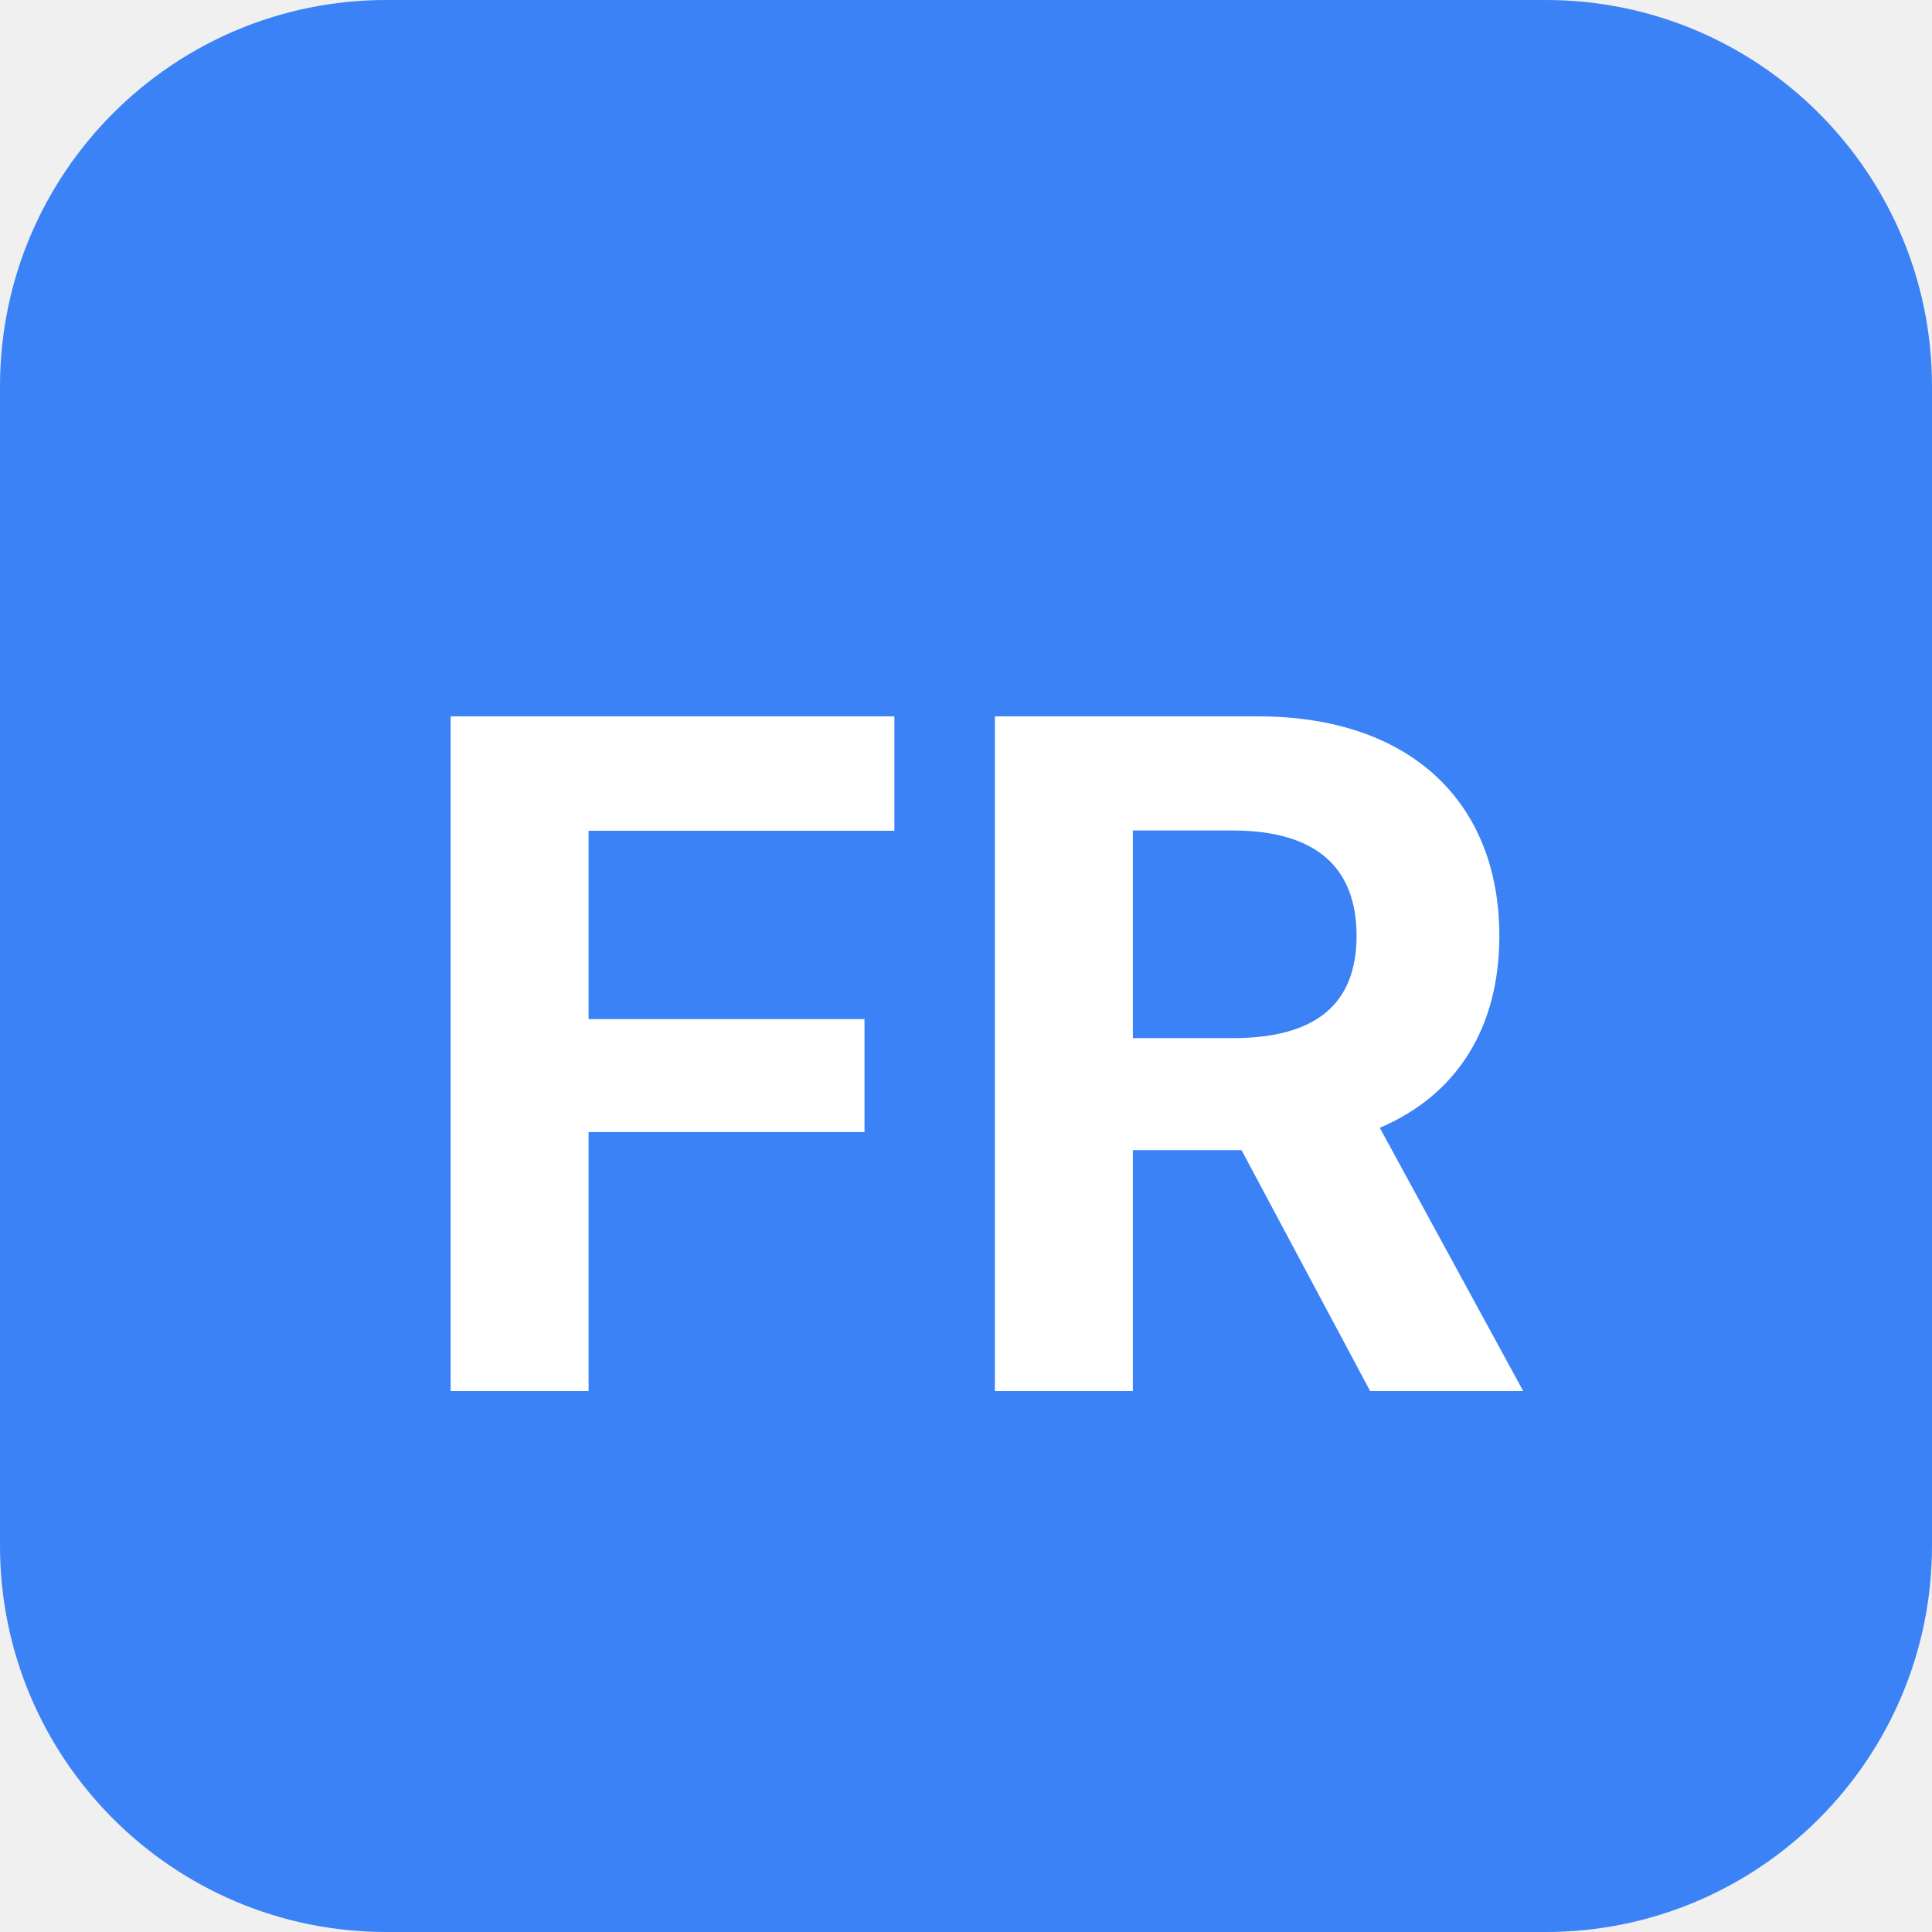
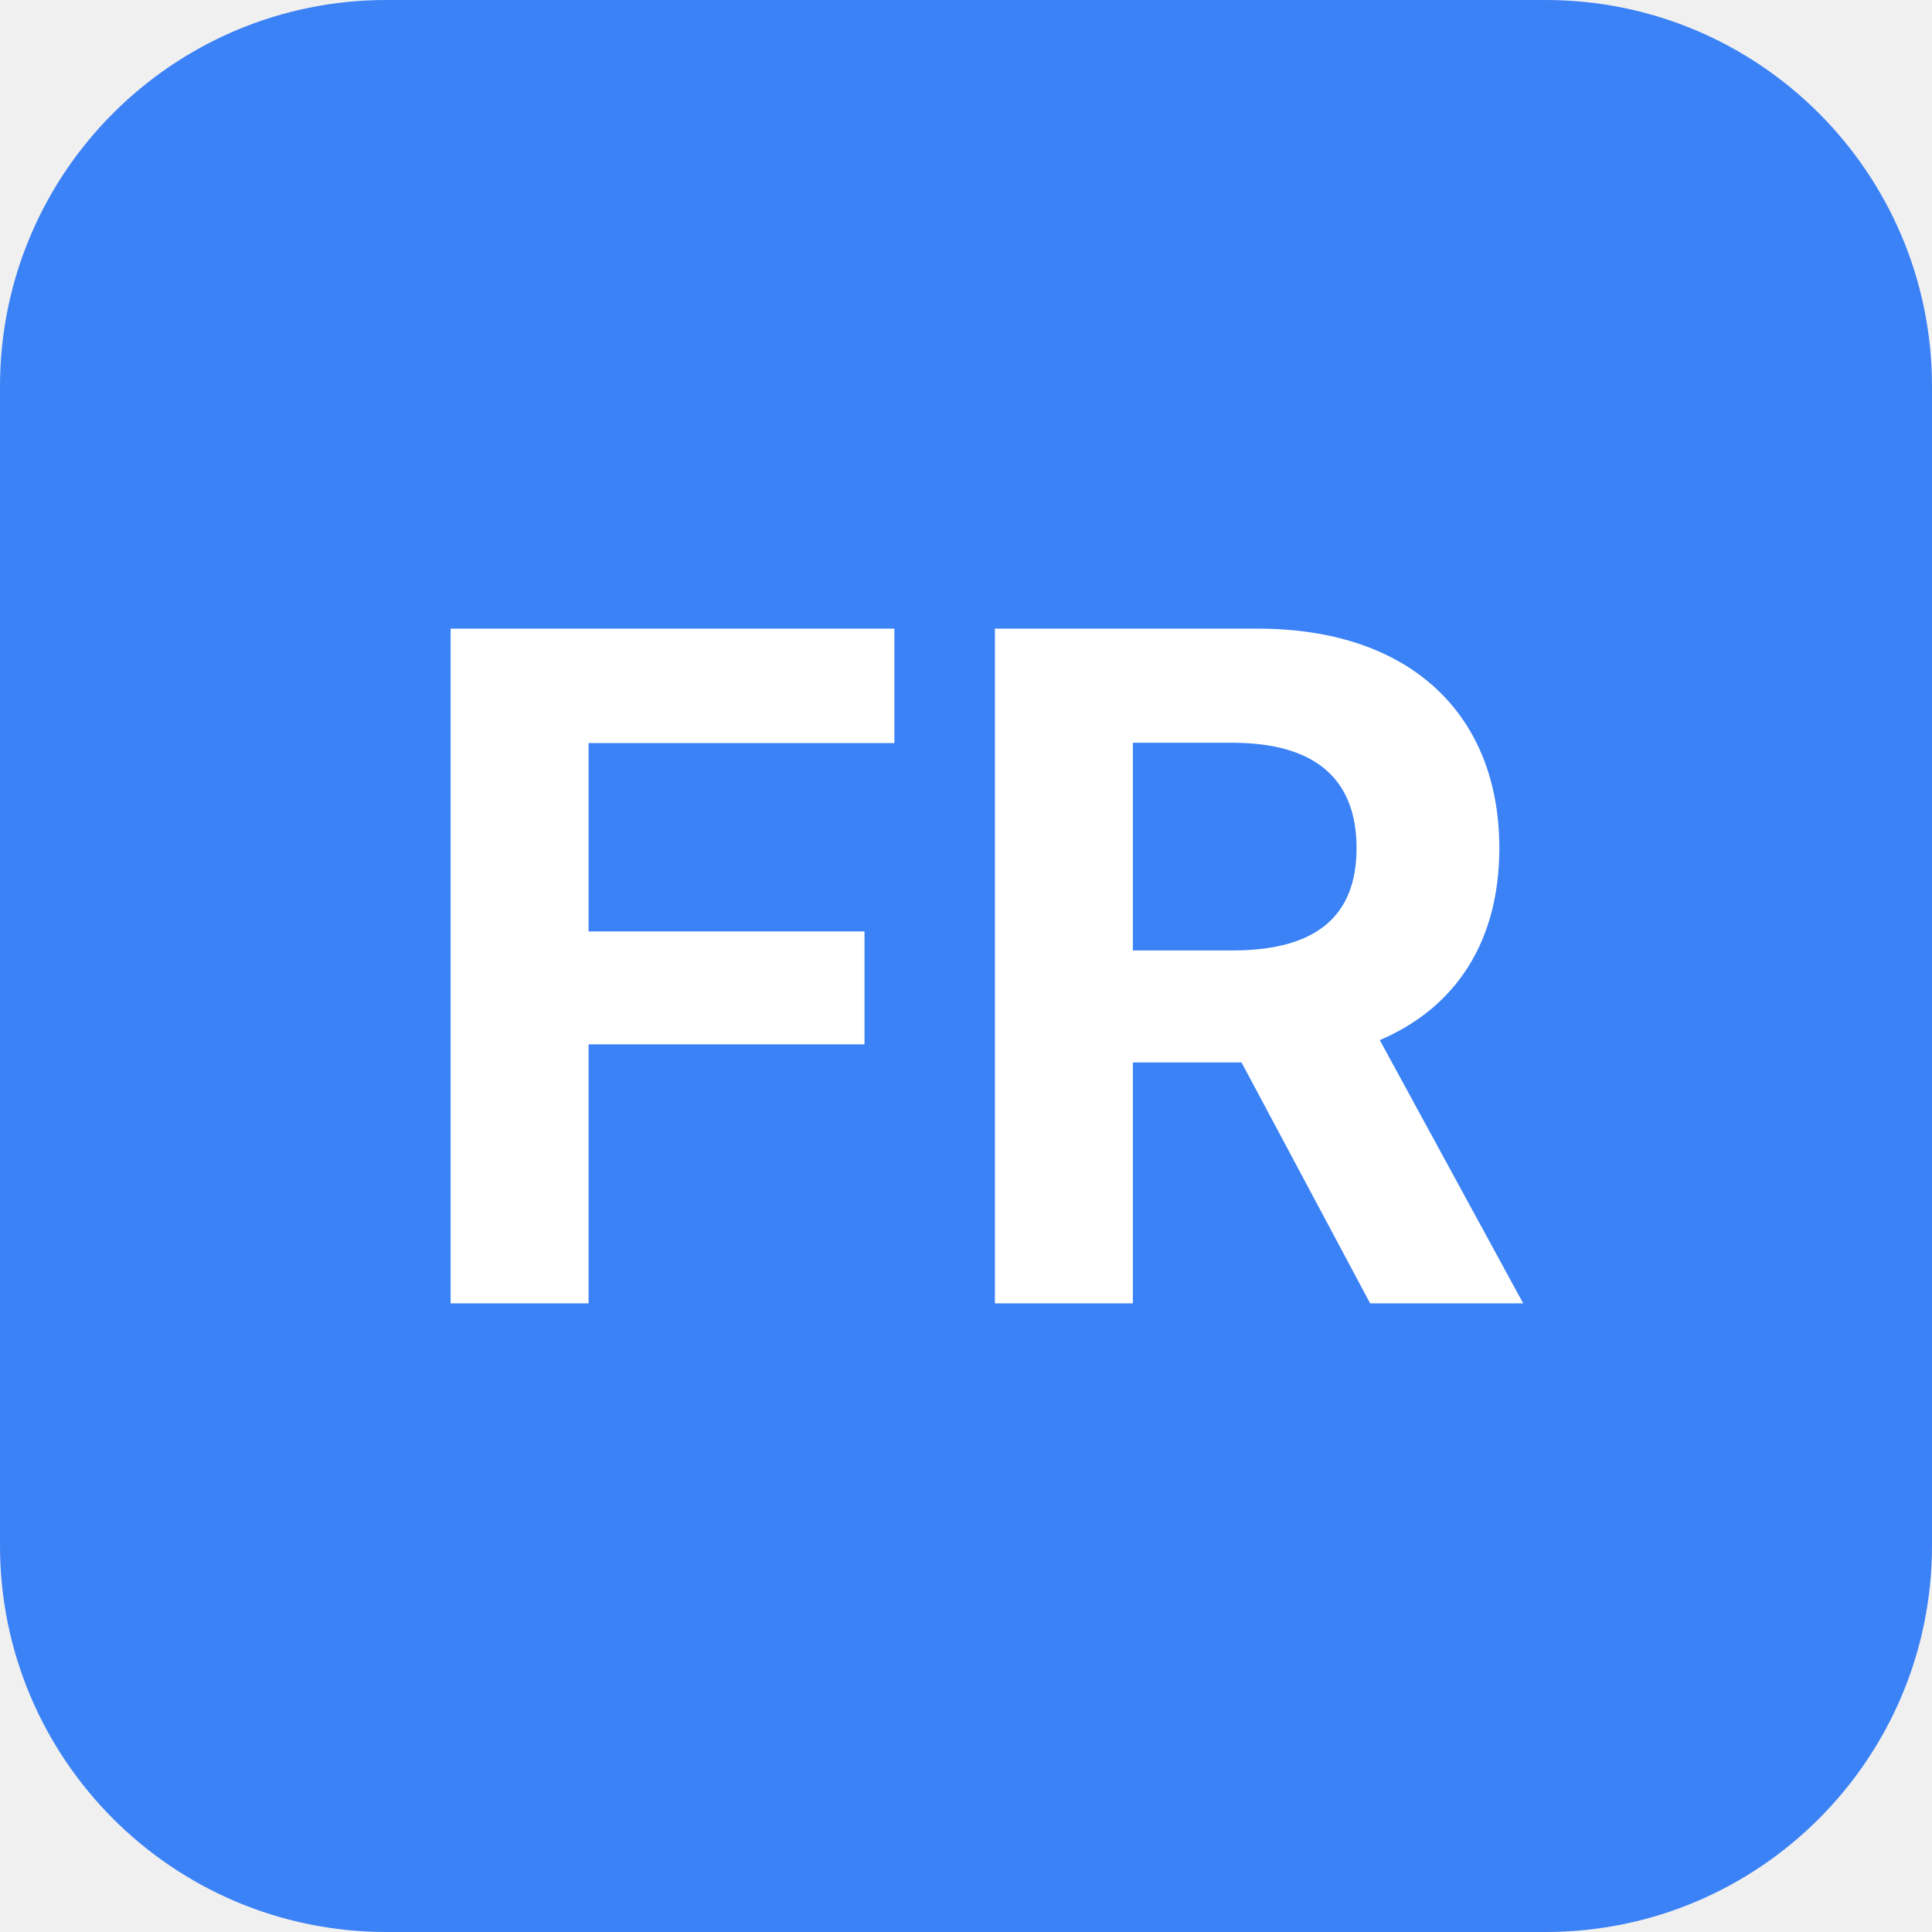
<svg xmlns="http://www.w3.org/2000/svg" viewBox="0 0 100 100">
  <rect width="100" height="100" rx="20" fill="#3b82f6" />
-   <text x="50" y="72" font-family="system-ui, -apple-system, sans-serif" font-size="48" font-weight="700" fill="white" text-anchor="middle">FR</text>
+   <text x="50" y="50" font-family="system-ui, -apple-system, sans-serif" font-size="48" font-weight="700" fill="white" text-anchor="middle" dominant-baseline="central">FR</text>
</svg>
